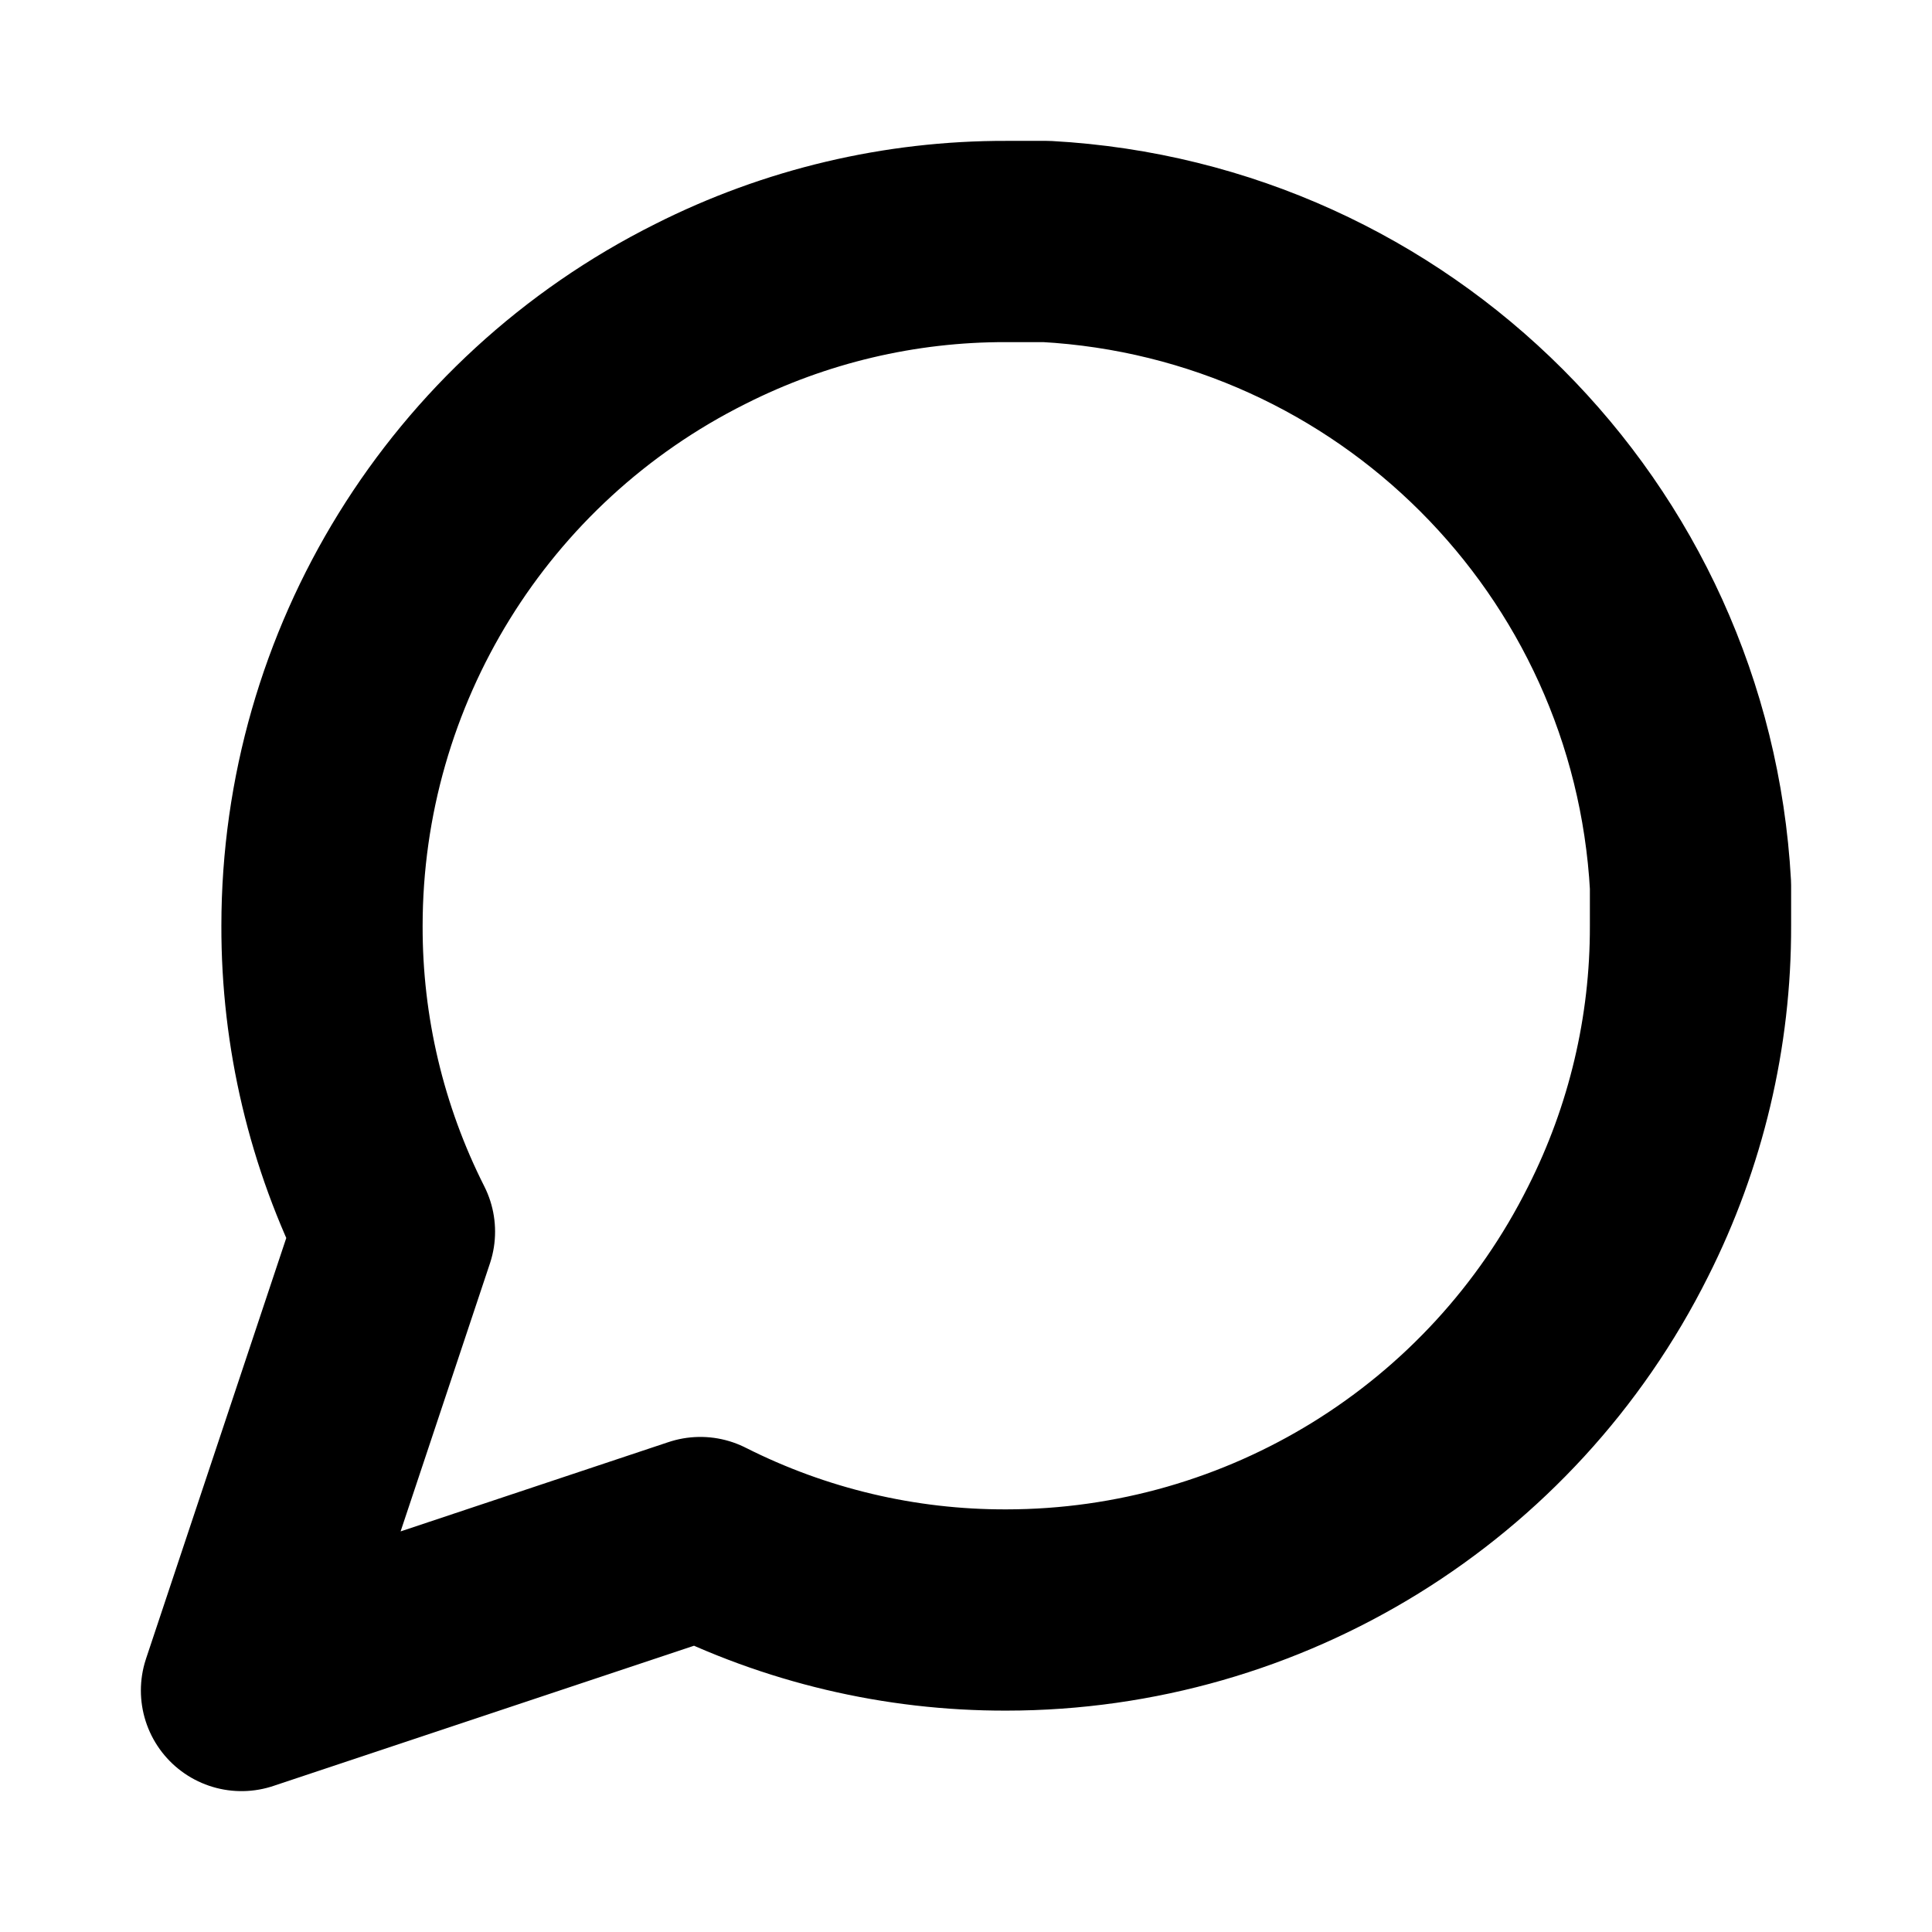
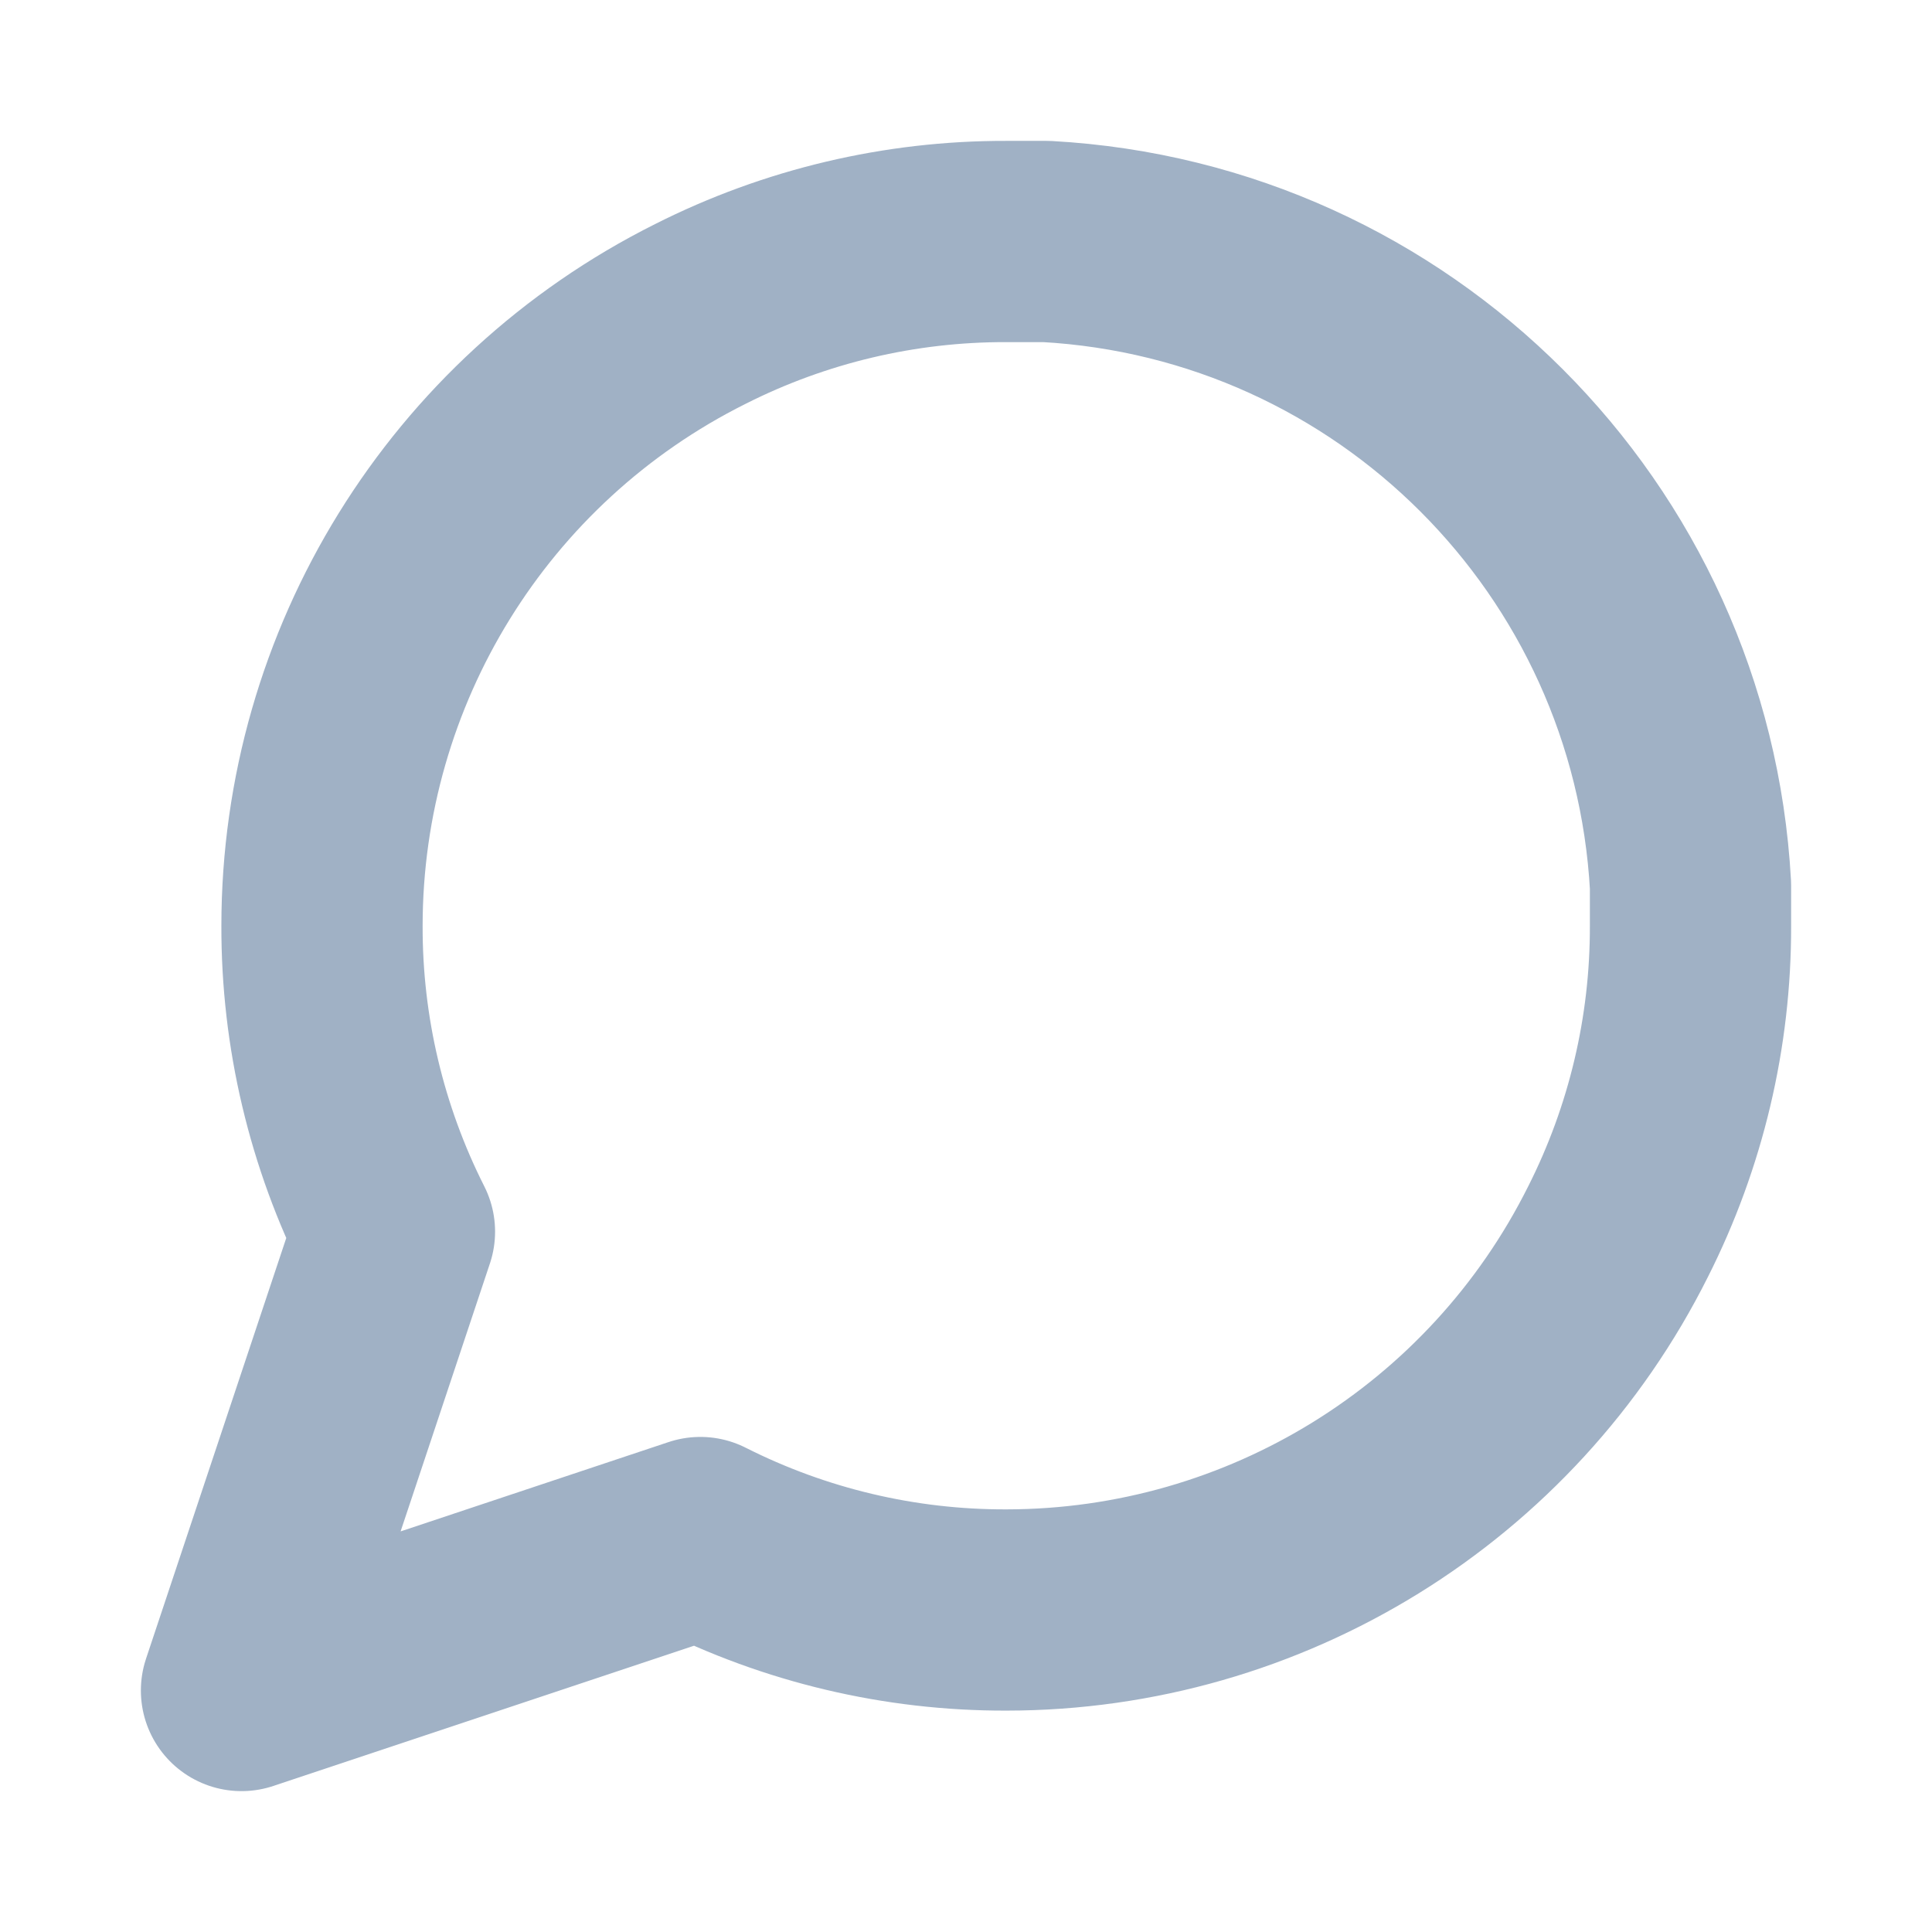
- <svg xmlns="http://www.w3.org/2000/svg" width="44" height="44" viewBox="0 0 24 24" fill="none" stroke="currentColor" stroke-width="2.5" stroke-linecap="round" stroke-linejoin="round" class="feather feather-message-circle">
+ <svg xmlns="http://www.w3.org/2000/svg" width="44" height="44" viewBox="0 0 24 24" fill="none" stroke="#a0b1c5" stroke-width="2.5" stroke-linecap="round" stroke-linejoin="round" class="feather feather-message-circle">
  <path d="M21 11.5a8.38 8.38 0 0 1-.9 3.8 8.5 8.5 0 0 1-7.6 4.7 8.38 8.38 0 0 1-3.8-.9L3 21l1.9-5.7a8.38 8.38 0 0 1-.9-3.8 8.5 8.5 0 0 1 4.7-7.6 8.38 8.38 0 0 1 3.8-.9h.5a8.48 8.48 0 0 1 8 8v.5z" />
</svg>
